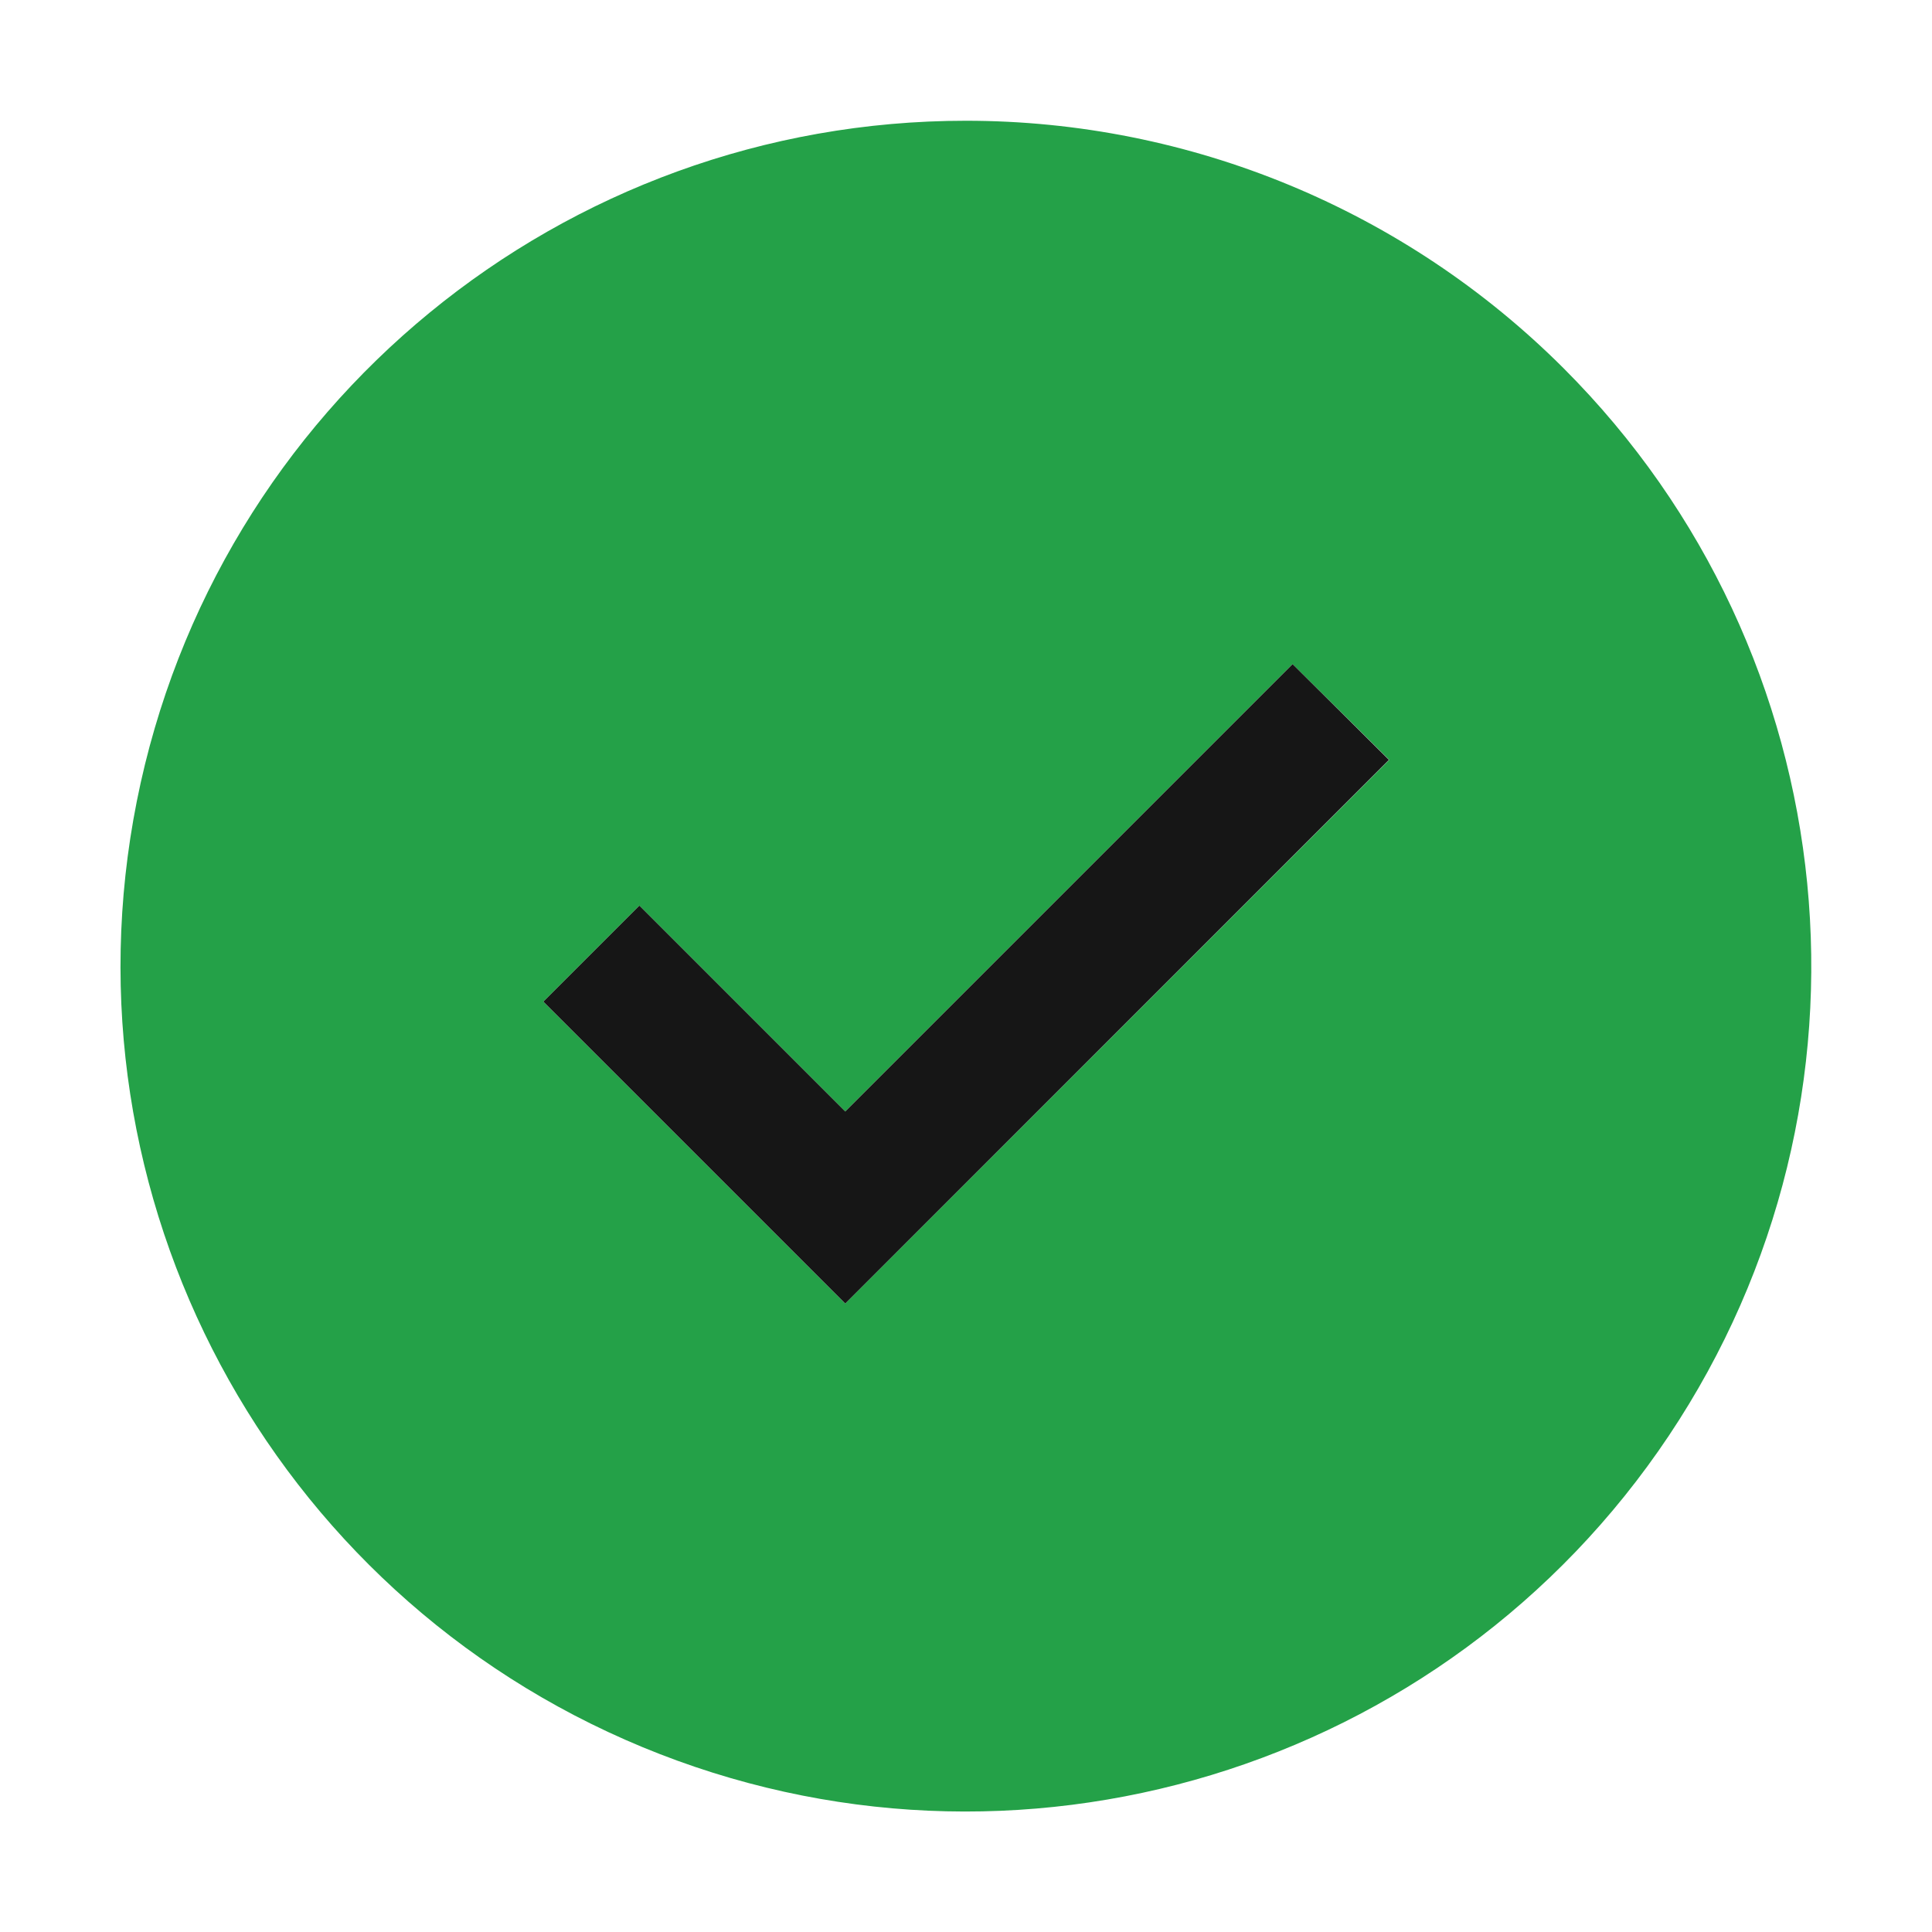
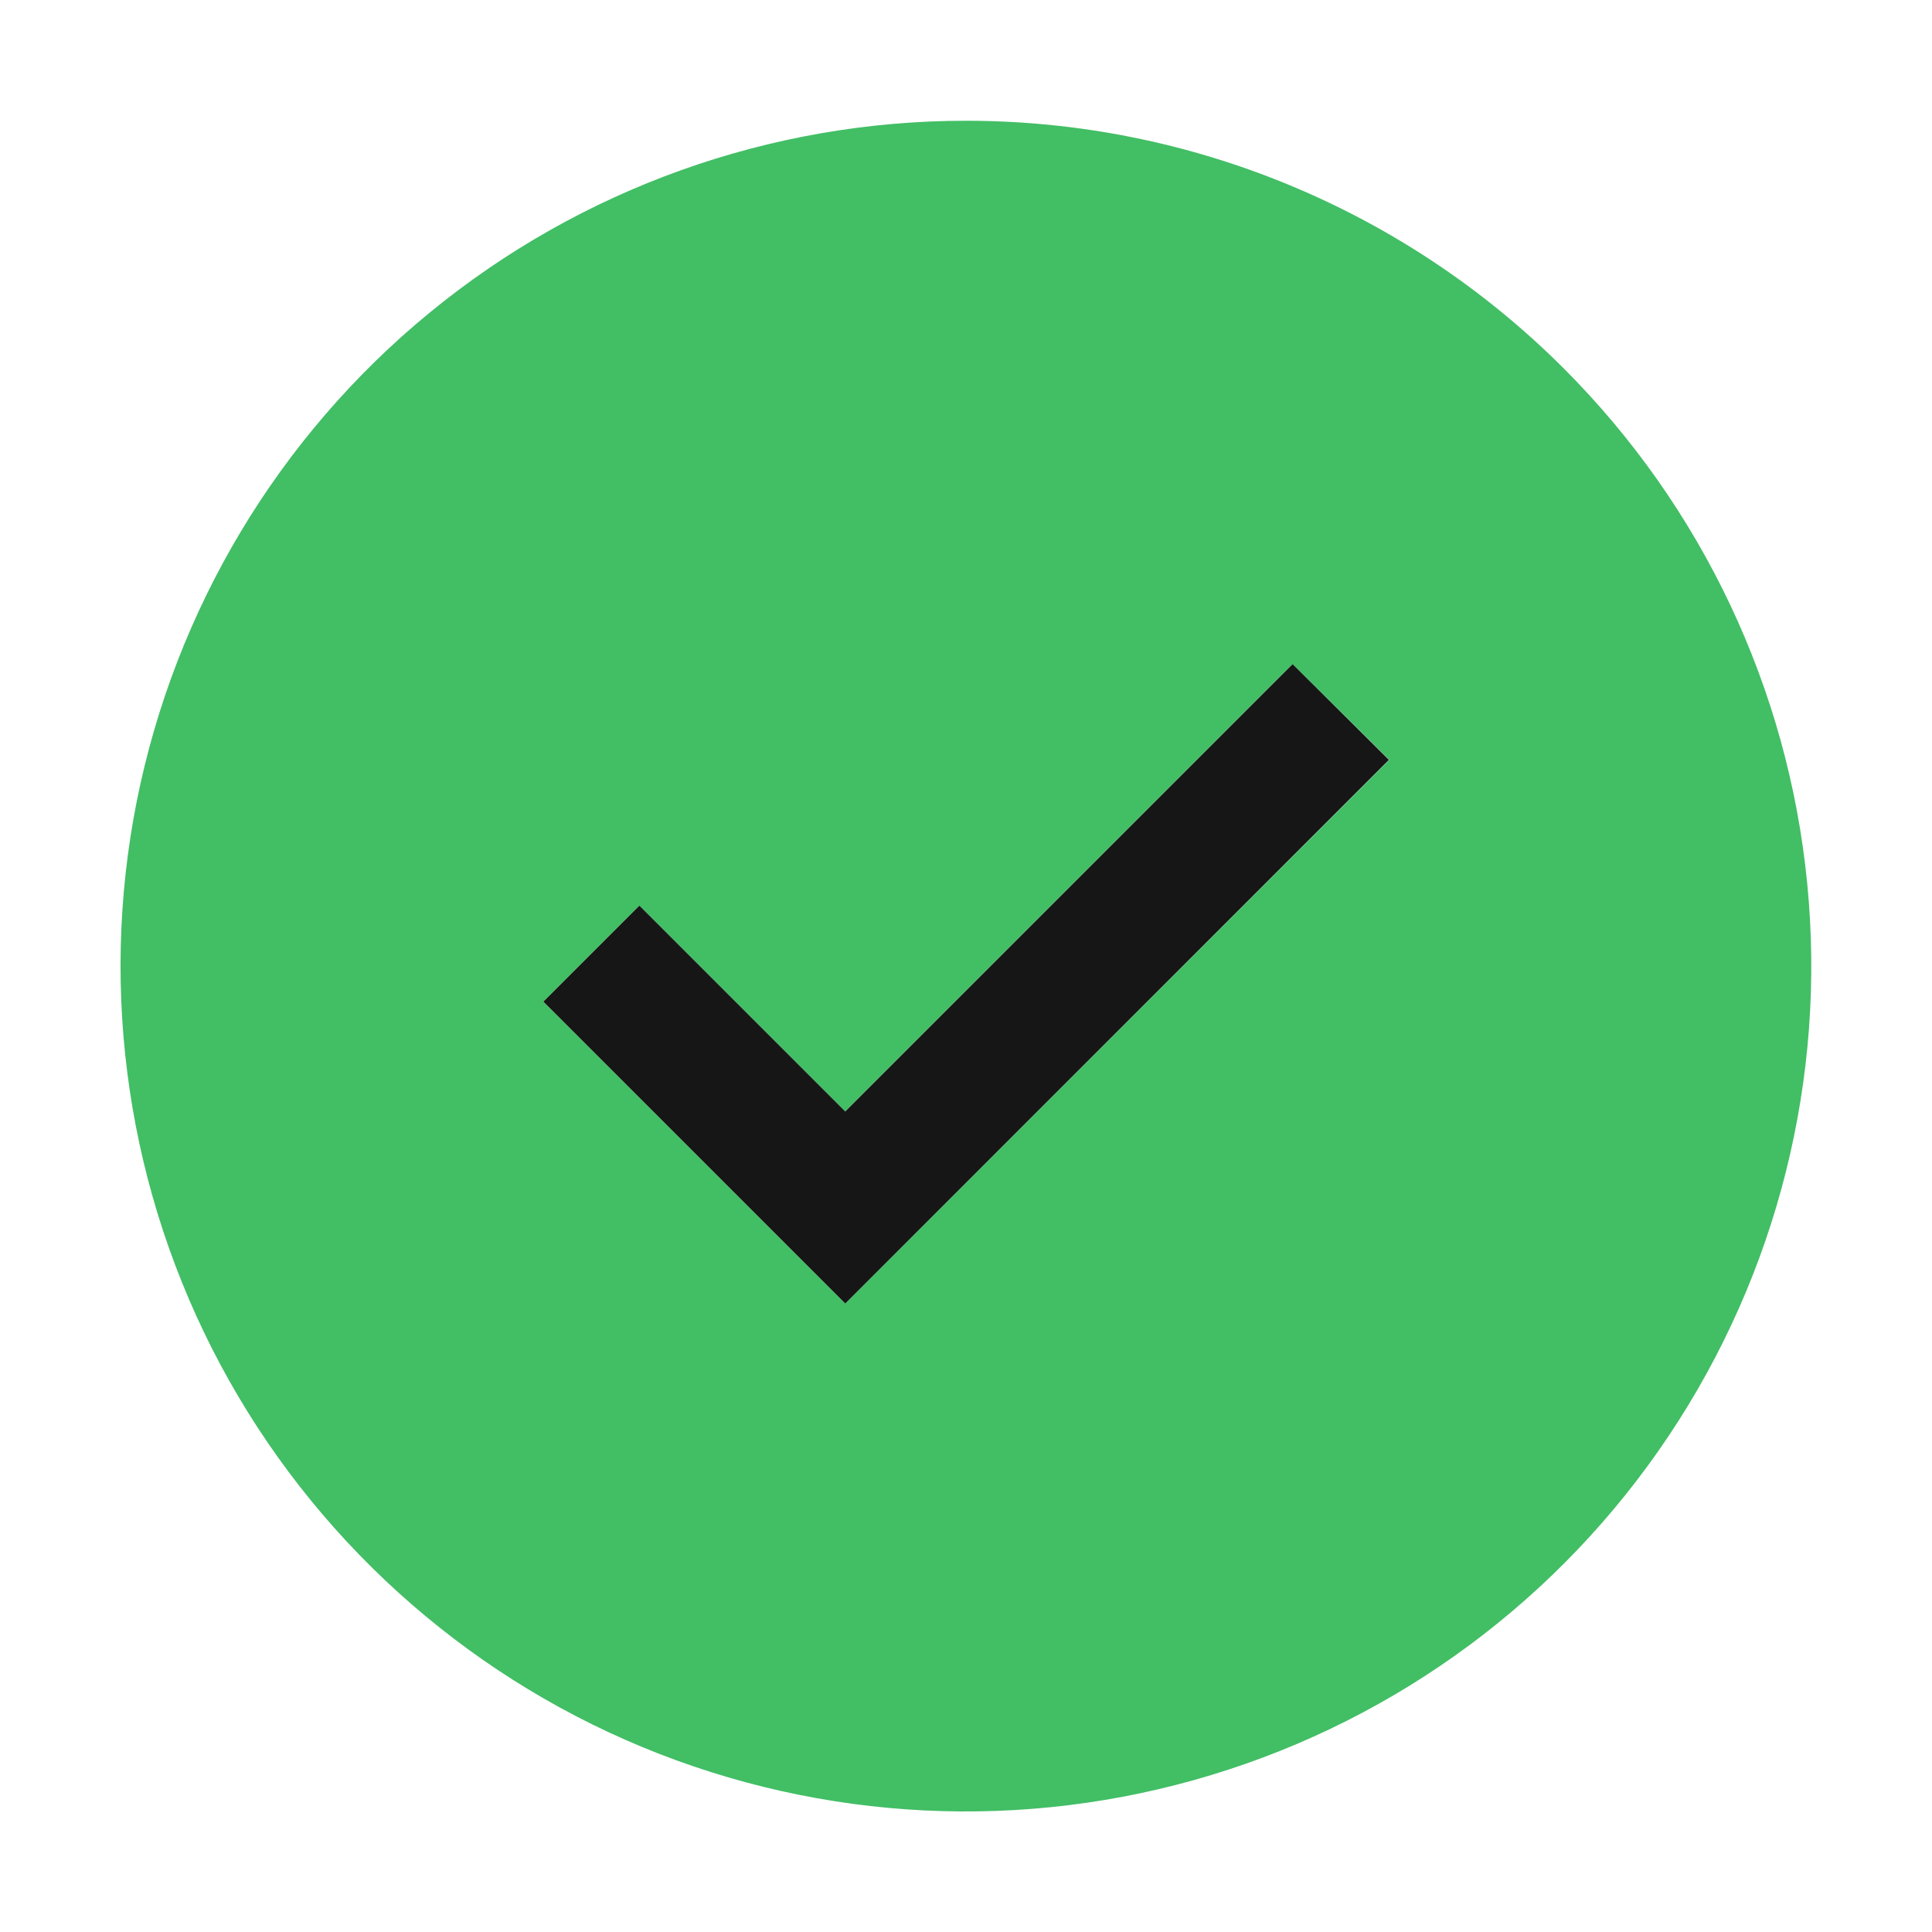
- <svg xmlns="http://www.w3.org/2000/svg" id="fd2bd30b-d32f-4734-8dc4-fab015c609b9" data-name="Layer 2" width="20" height="20" viewBox="0 0 20 20">
-   <g id="e8d41d72-9dce-4c99-9f21-e9cbb468c6f9" data-name="Structure">
-     <path id="adff880e-a94b-4310-9693-5c1f1a29600e" data-name="Shape" d="M10,1.25a8.751,8.751,0,1,0,6.187,2.563A8.751,8.751,0,0,0,10,1.25ZM8.75,13.494,5.625,10.369l.994-.994L8.75,11.506l4.631-4.631,1,.991Z" fill="#24a148" />
-     <polygon id="f24956c8-610f-4f1a-a7fd-14722289a4c3" data-name="inner-path" points="8.75 13.494 5.625 10.369 6.619 9.375 8.75 11.506 13.381 6.875 14.378 7.866 8.75 13.494" fill="#161616" fill-rule="evenodd" />
-   </g>
+ <svg xmlns="http://www.w3.org/2000/svg" width="20" height="20" viewBox="0 0 20 20" fill="none">
+   <path d="M10 1.25C7.975 1.25 6.013 1.952 4.448 3.236C2.883 4.52 1.812 6.308 1.416 8.293C1.021 10.279 1.327 12.34 2.281 14.126C3.236 15.911 4.78 17.311 6.65 18.086C8.521 18.861 10.602 18.963 12.539 18.375C14.477 17.788 16.151 16.546 17.275 14.863C18.4 13.18 18.907 11.158 18.708 9.143C18.51 7.128 17.619 5.245 16.187 3.813C14.546 2.172 12.321 1.25 10 1.25ZM8.75 13.494L5.625 10.369L6.619 9.375L8.75 11.506L13.381 6.875L14.381 7.866L8.75 13.494Z" fill="#42BE65" />
+   <path fill-rule="evenodd" clip-rule="evenodd" d="M8.75 13.494L5.625 10.369L6.619 9.375L8.75 11.506L13.381 6.875L14.378 7.866L8.75 13.494Z" fill="#161616" />
</svg>
